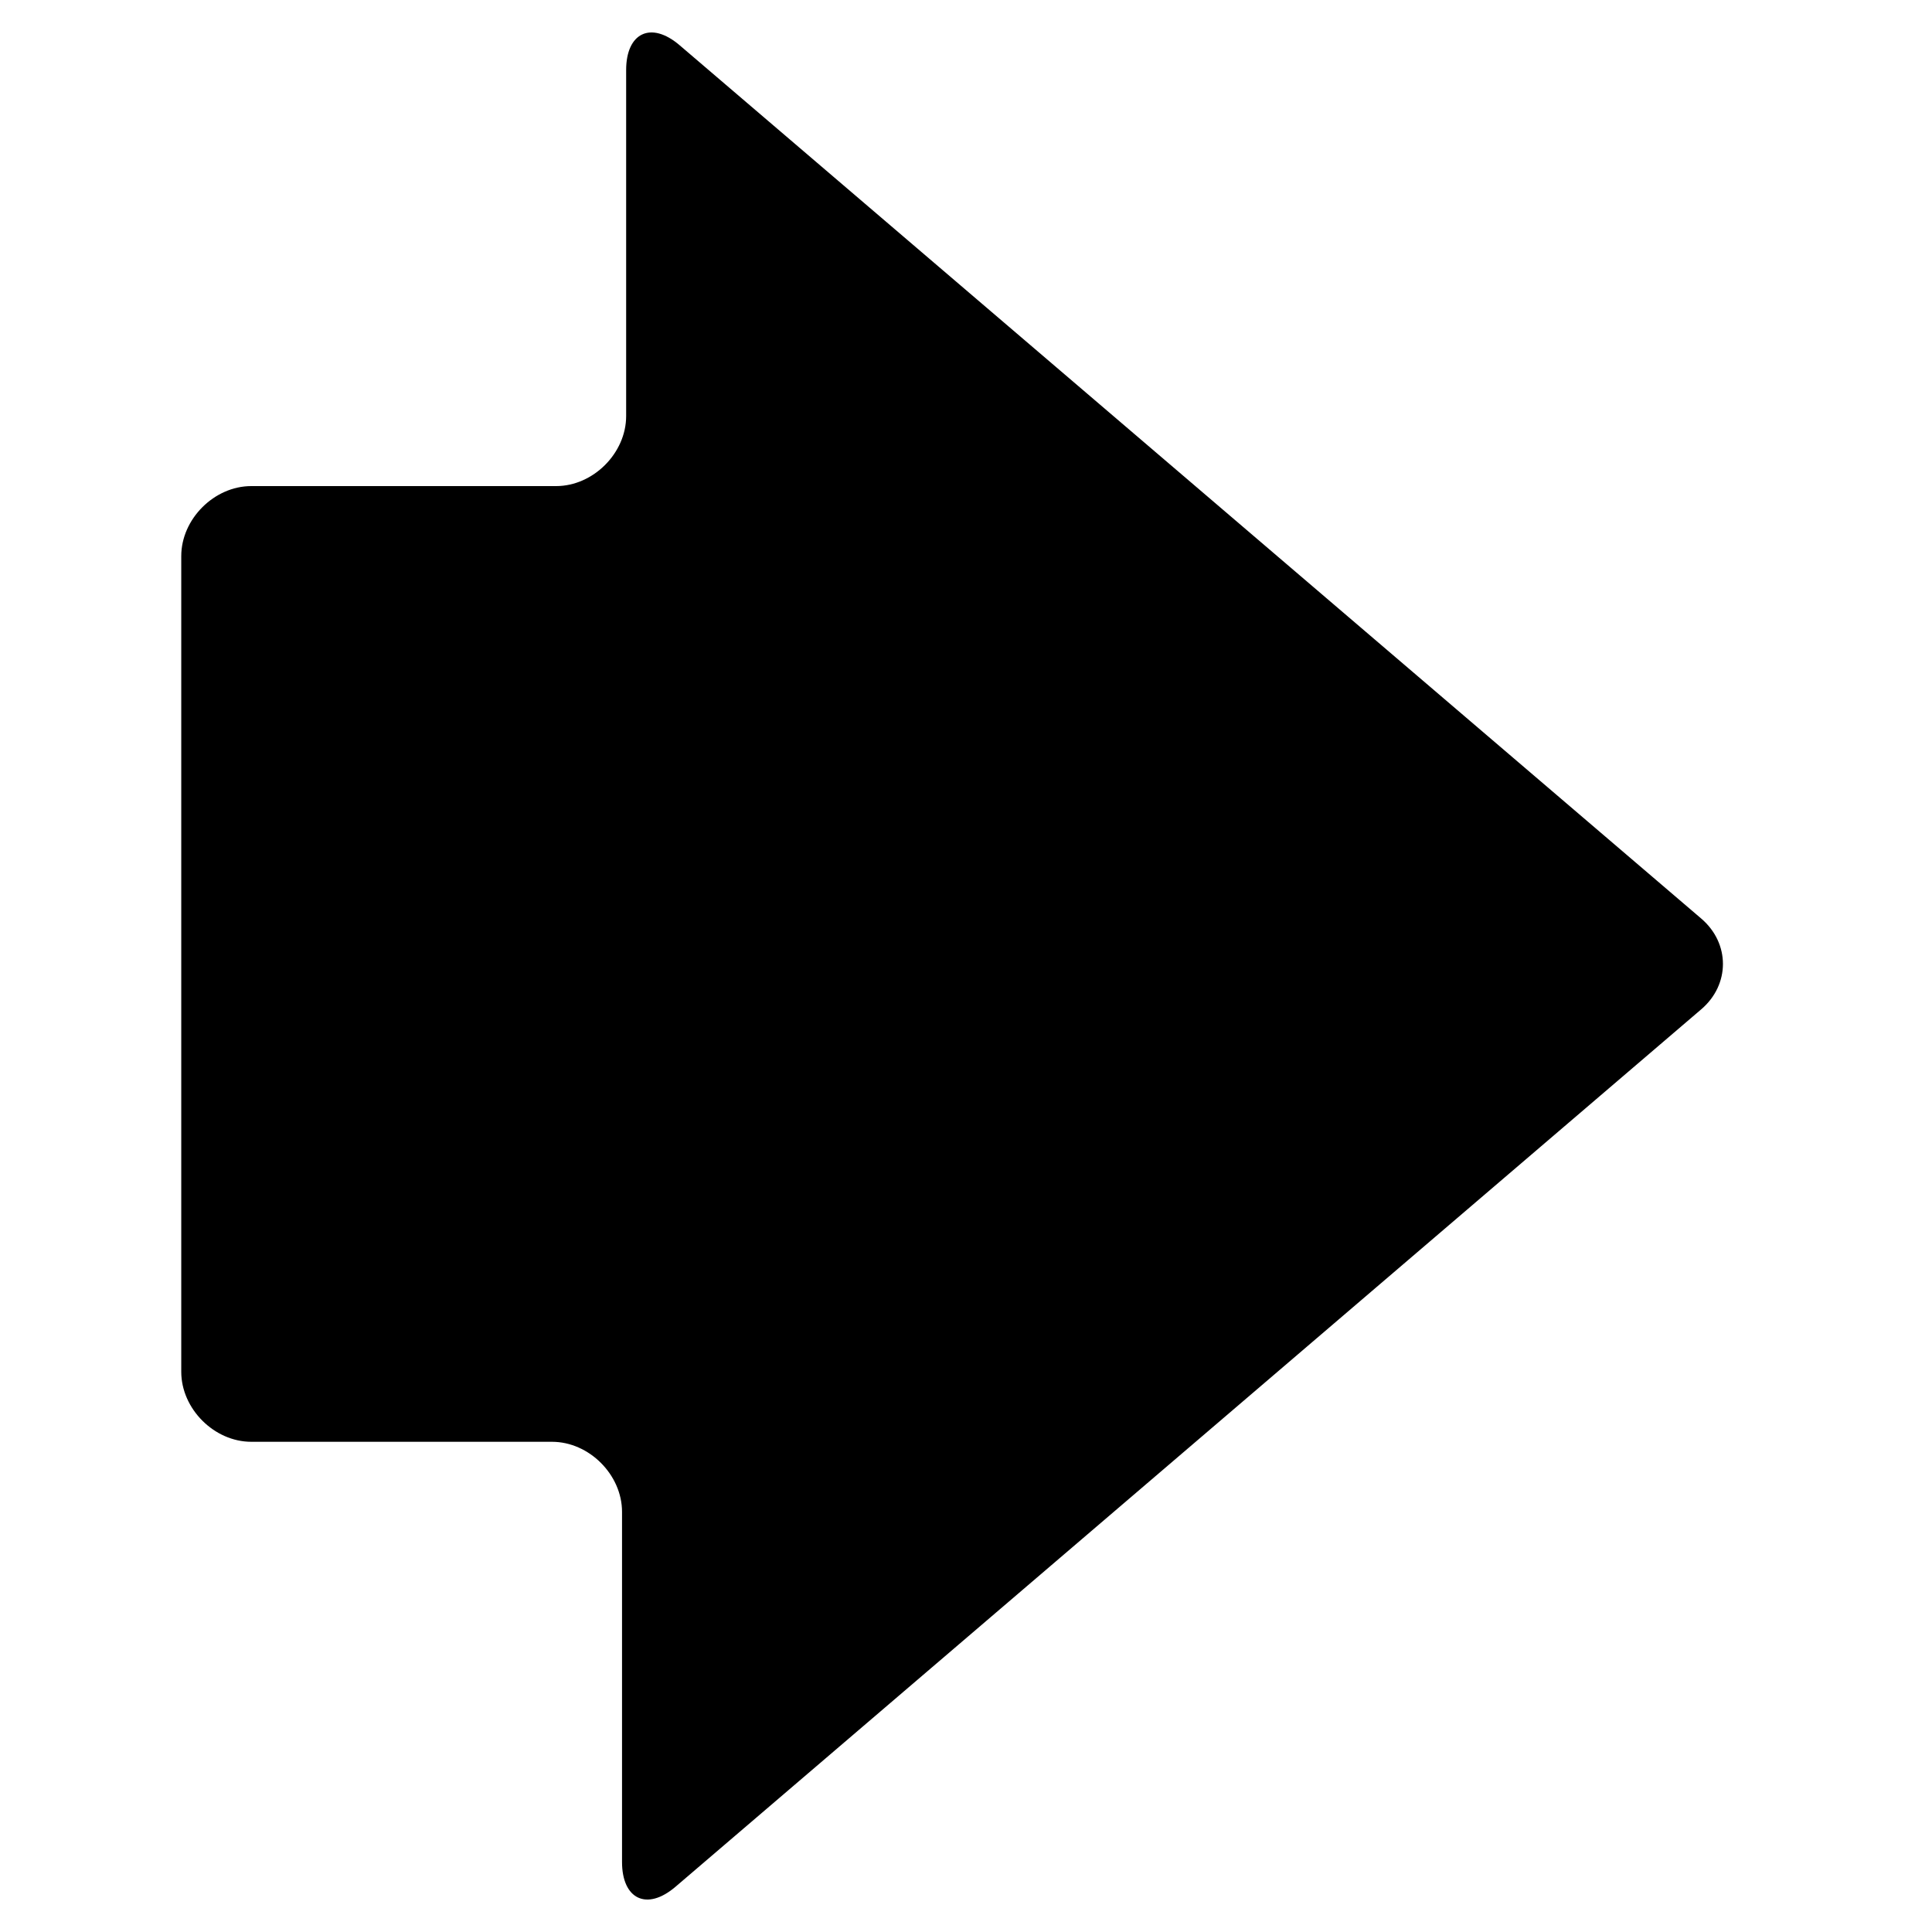
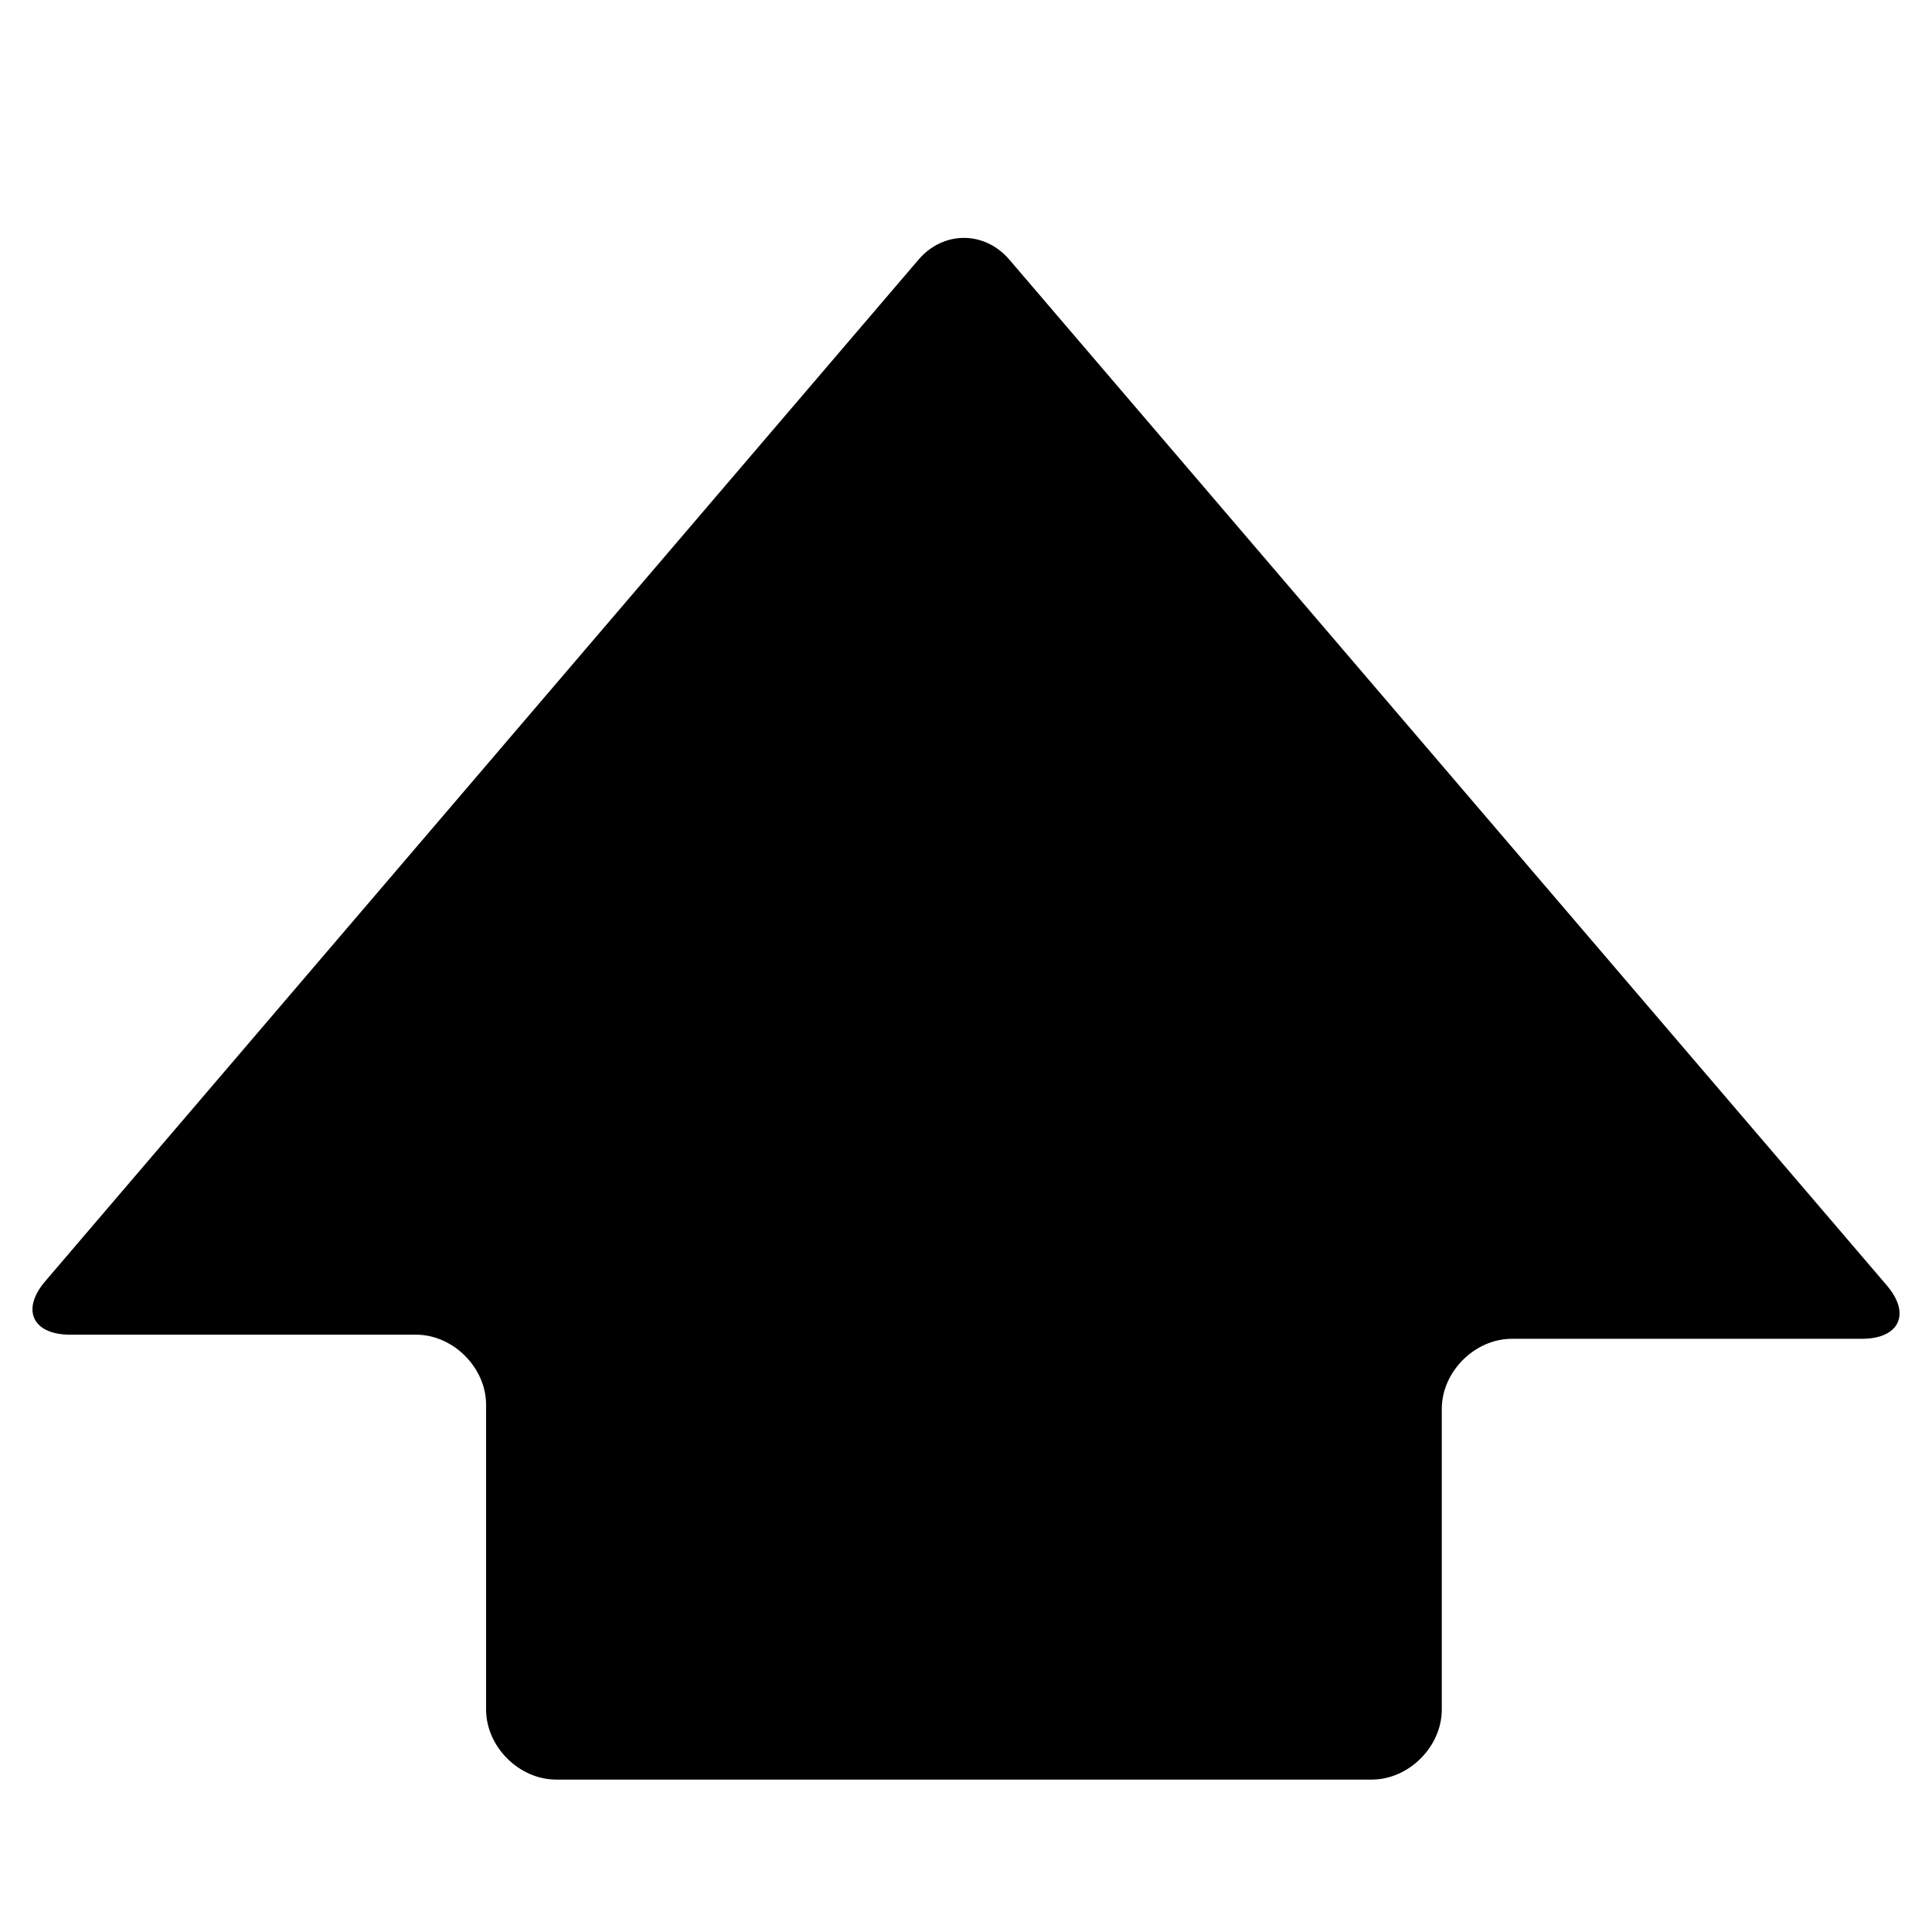
<svg xmlns="http://www.w3.org/2000/svg" version="1.1" id="Layer_1" x="0px" y="0px" viewBox="0 0 46.9 46.9" style="enable-background:new 0 0 46.9 46.9;" xml:space="preserve">
  <g>
-     <path d="M16.4,45.8c-0.7,0.6-1.3,0.3-1.3-0.6v-8.5c0-0.9-0.8-1.7-1.7-1.7H6.1c-0.9,0-1.7-0.8-1.7-1.7V13.5c0-0.9,0.8-1.7,1.7-1.7   h7.4c0.9,0,1.7-0.8,1.7-1.7V1.7c0-0.9,0.6-1.2,1.3-0.6l24.8,21.2c0.7,0.6,0.7,1.6,0,2.2L16.4,45.8z" />
+     <path d="M45.8,31.2c0.6,0.7,0.3,1.3-0.6,1.3h-8.5c-0.9,0-1.7,0.8-1.7,1.7v7.3c0,0.9-0.8,1.7-1.7,1.7H13.5c-0.9,0-1.7-0.8-1.7-1.7   v-7.4c0-0.9-0.8-1.7-1.7-1.7H1.7c-0.9,0-1.2-0.6-0.6-1.3L22.3,6.3c0.6-0.7,1.6-0.7,2.2,0L45.8,31.2z" />
  </g>
</svg>
